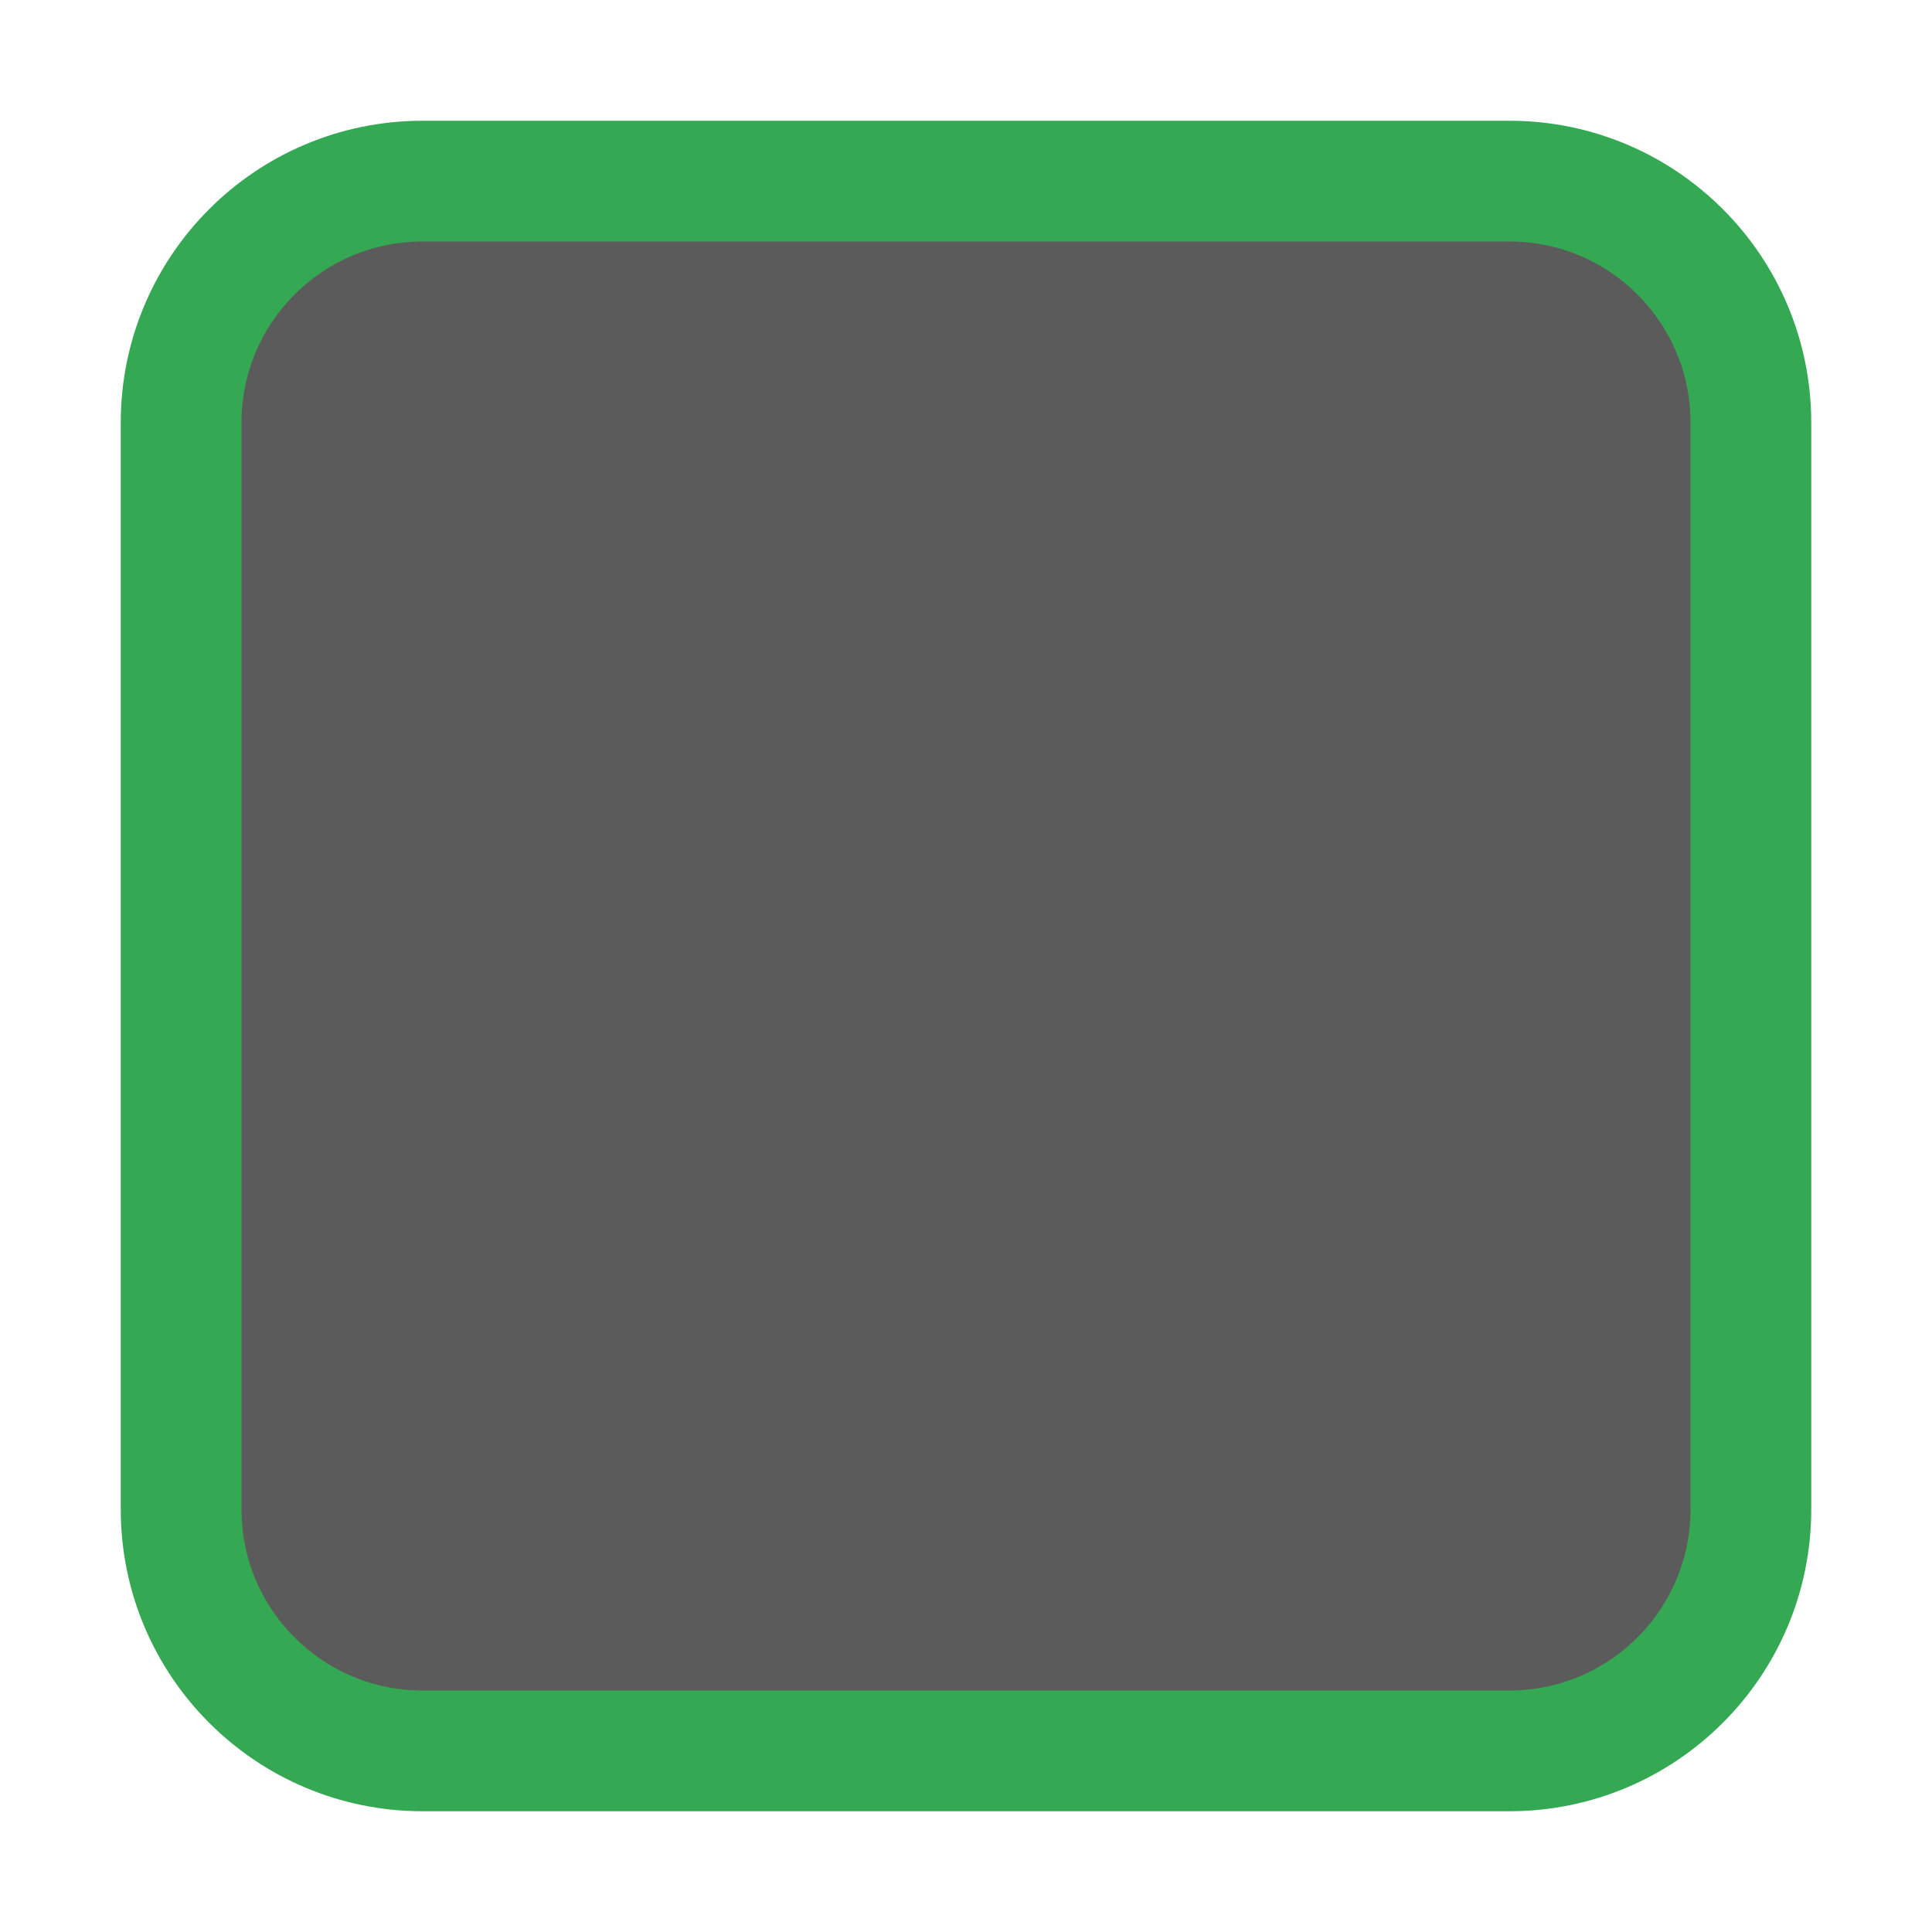
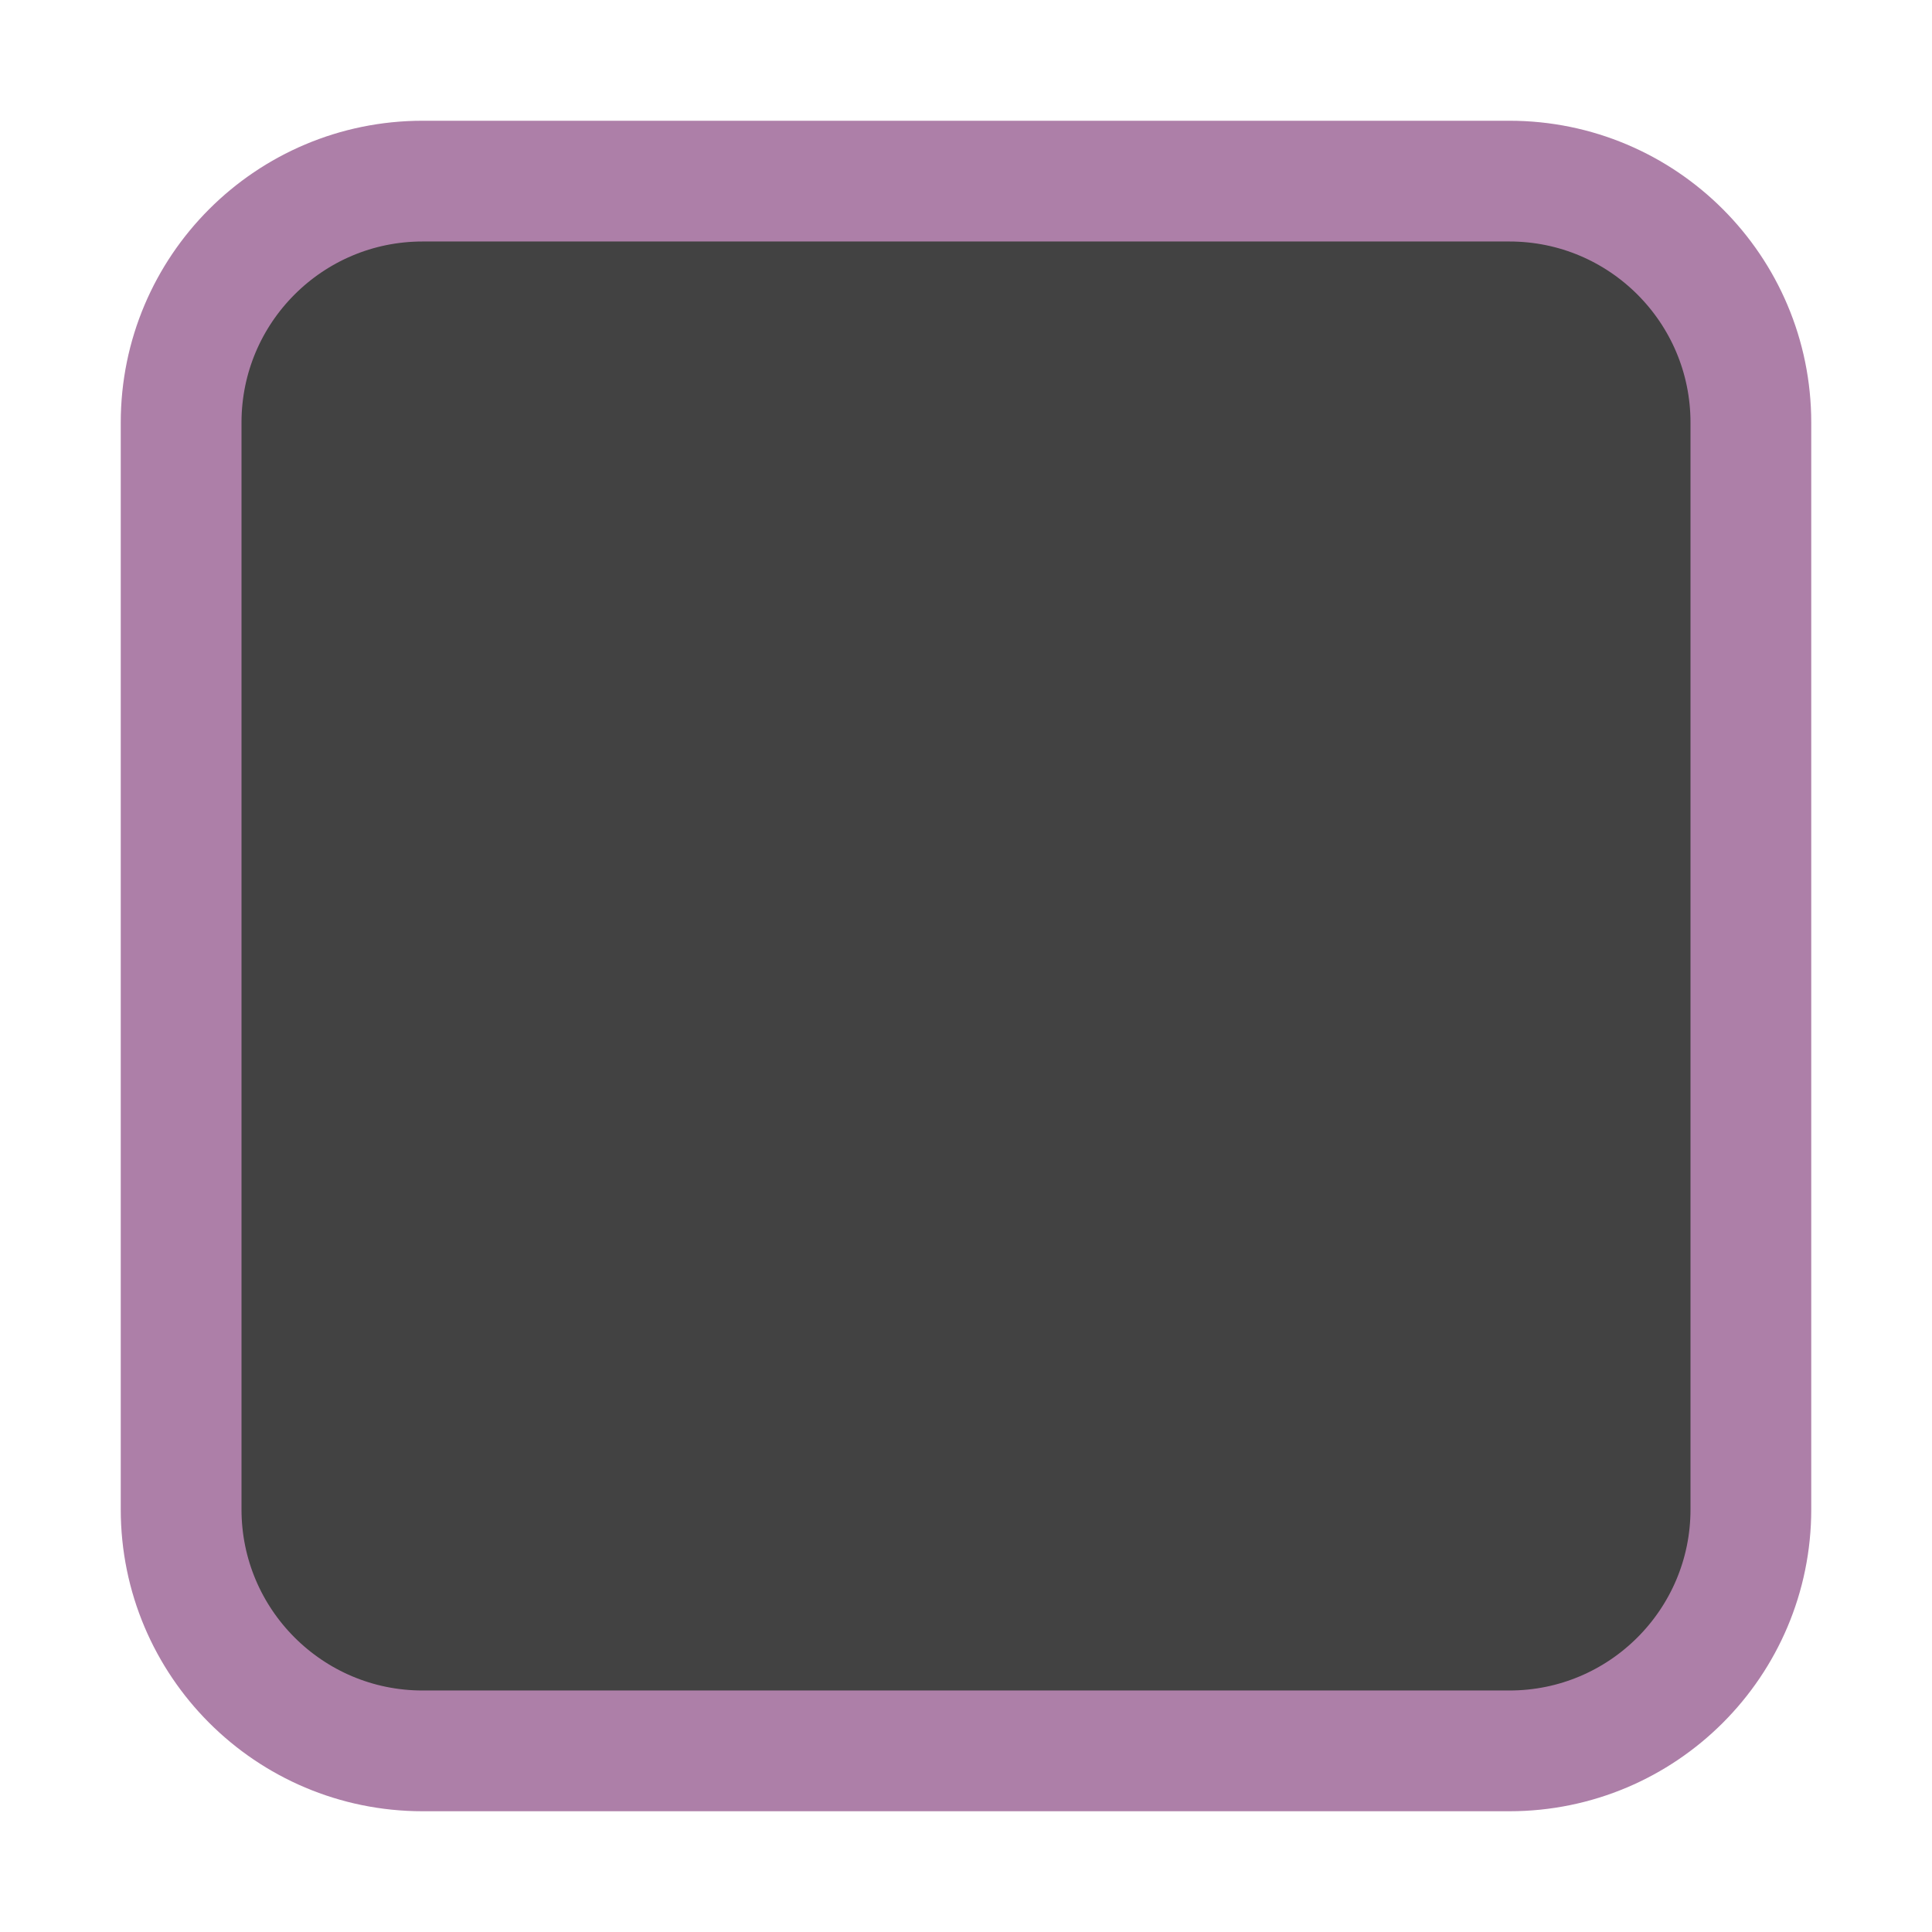
<svg xmlns="http://www.w3.org/2000/svg" width="16" height="16" id="svg2" version="1.1">
  <defs id="defs4">
    <linearGradient id="linearGradient3768-6">
      <stop style="stop-color:#0f0f0f;stop-opacity:1;" offset="0" id="stop3770-6" />
      <stop id="stop3778-2" offset="0.078" style="stop-color:#171717;stop-opacity:1;" />
      <stop style="stop-color:#171717;stop-opacity:1;" offset="0.974" id="stop3774-0" />
      <stop style="stop-color:#1b1b1b;stop-opacity:1;" offset="1" id="stop3776-1" />
    </linearGradient>
  </defs>
  <g id="layer1" transform="translate(0,-1036.362)">
    <g transform="translate(-17,1036)" style="display:inline;opacity:1" id="checkbox-unchecked-dark">
      <g id="sdsd-0-1">
        <g id="scdsdcd-0-4" transform="translate(0,-30)">
          <g style="display:inline" id="g15812-6-6-1-4-4" transform="matrix(0.9295198,0,0,0.9291437,-156.7507,-212.9618)">
            <g transform="matrix(0.5089163,0,0,0.5173982,161.7932,197.5643)" id="g5489-2-9-6-8-8-9-7" style="display:inline">
              <g id="g5428-8-1-4-0-0-65-8" />
            </g>
          </g>
          <rect y="30.362" x="17" height="16" width="16" id="rect13523-4-0" style="color:#000000;display:inline;overflow:visible;visibility:visible;fill:none;stroke:none;stroke-width:2;marker:none;enable-background:accumulate" />
          <g id="g5400-2-47">
-             <rect ry="2" style="color:#000000;display:inline;overflow:visible;visibility:visible;fill:#5b5b5b;fill-opacity:1;stroke:#35a854;stroke-width:1;stroke-linecap:butt;stroke-linejoin:round;stroke-miterlimit:4;stroke-dasharray:none;stroke-dashoffset:0;stroke-opacity:1;marker:none;enable-background:accumulate" id="rect5147-9-1-5-7-6-3-70" width="13" height="13" x="18.5" y="31.862" rx="2" />
+             <rect ry="2" style="color:#000000;display:inline;overflow:visible;visibility:visible;fill:#424242;fill-opacity:1;stroke:#ad7fa8;stroke-width:1;stroke-linecap:butt;stroke-linejoin:round;stroke-miterlimit:4;stroke-dasharray:none;stroke-dashoffset:0;stroke-opacity:1;marker:none;enable-background:accumulate" id="rect5147-9-1-5-7-6-3-70" width="13" height="13" x="18.5" y="31.862" rx="2" />
          </g>
        </g>
      </g>
    </g>
  </g>
</svg>
